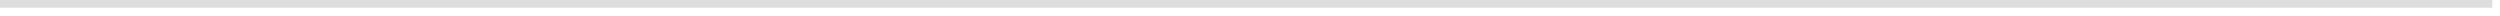
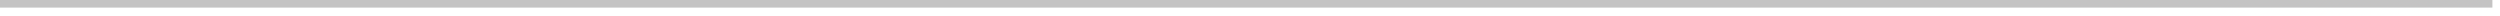
- <svg xmlns="http://www.w3.org/2000/svg" version="1.1" width="323px" height="2px">
-   <g transform="matrix(1 0 0 1 -19 -889 )">
-     <path d="M 19 889.5  L 341 889.5  " stroke-width="1" stroke="#dddddd" fill="none" />
+ <svg xmlns="http://www.w3.org/2000/svg" version="1.1" width="329px" height="2px">
+   <g transform="matrix(1 0 0 1 0 -48 )">
+     <path d="M 0 48.5  L 328 48.5  " stroke-width="1" stroke="#c4c3c3" fill="none" />
  </g>
</svg>
